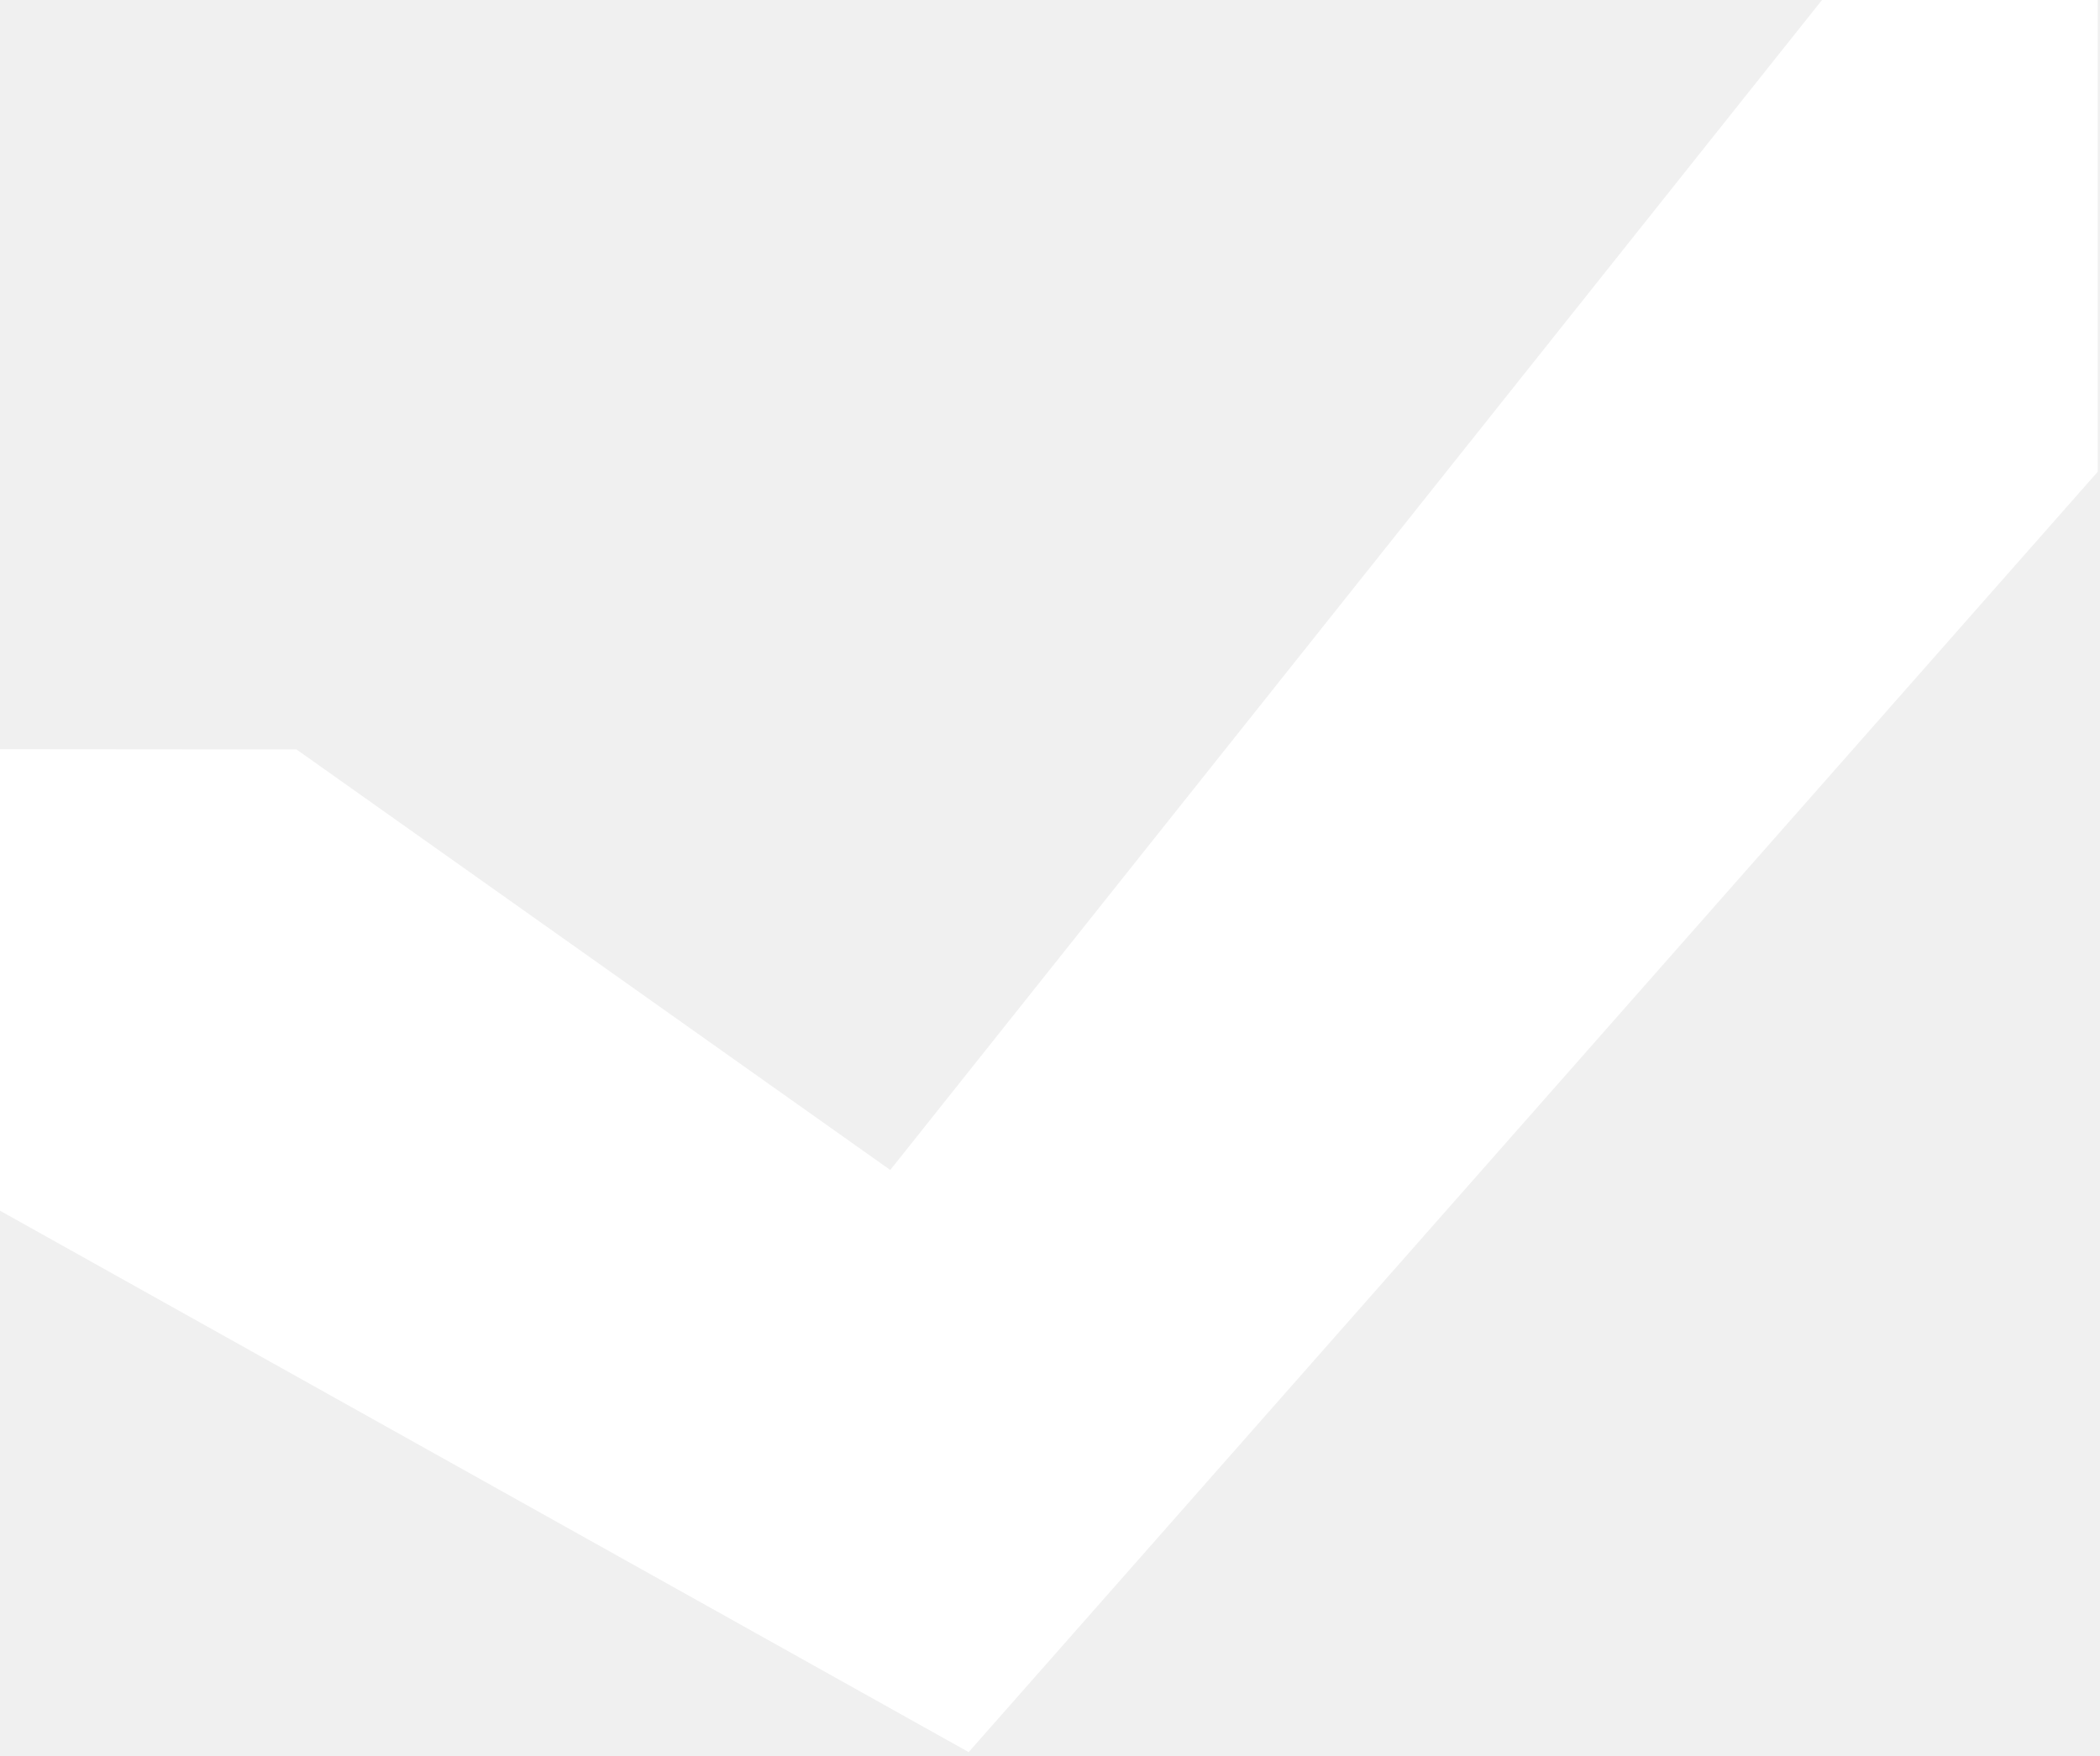
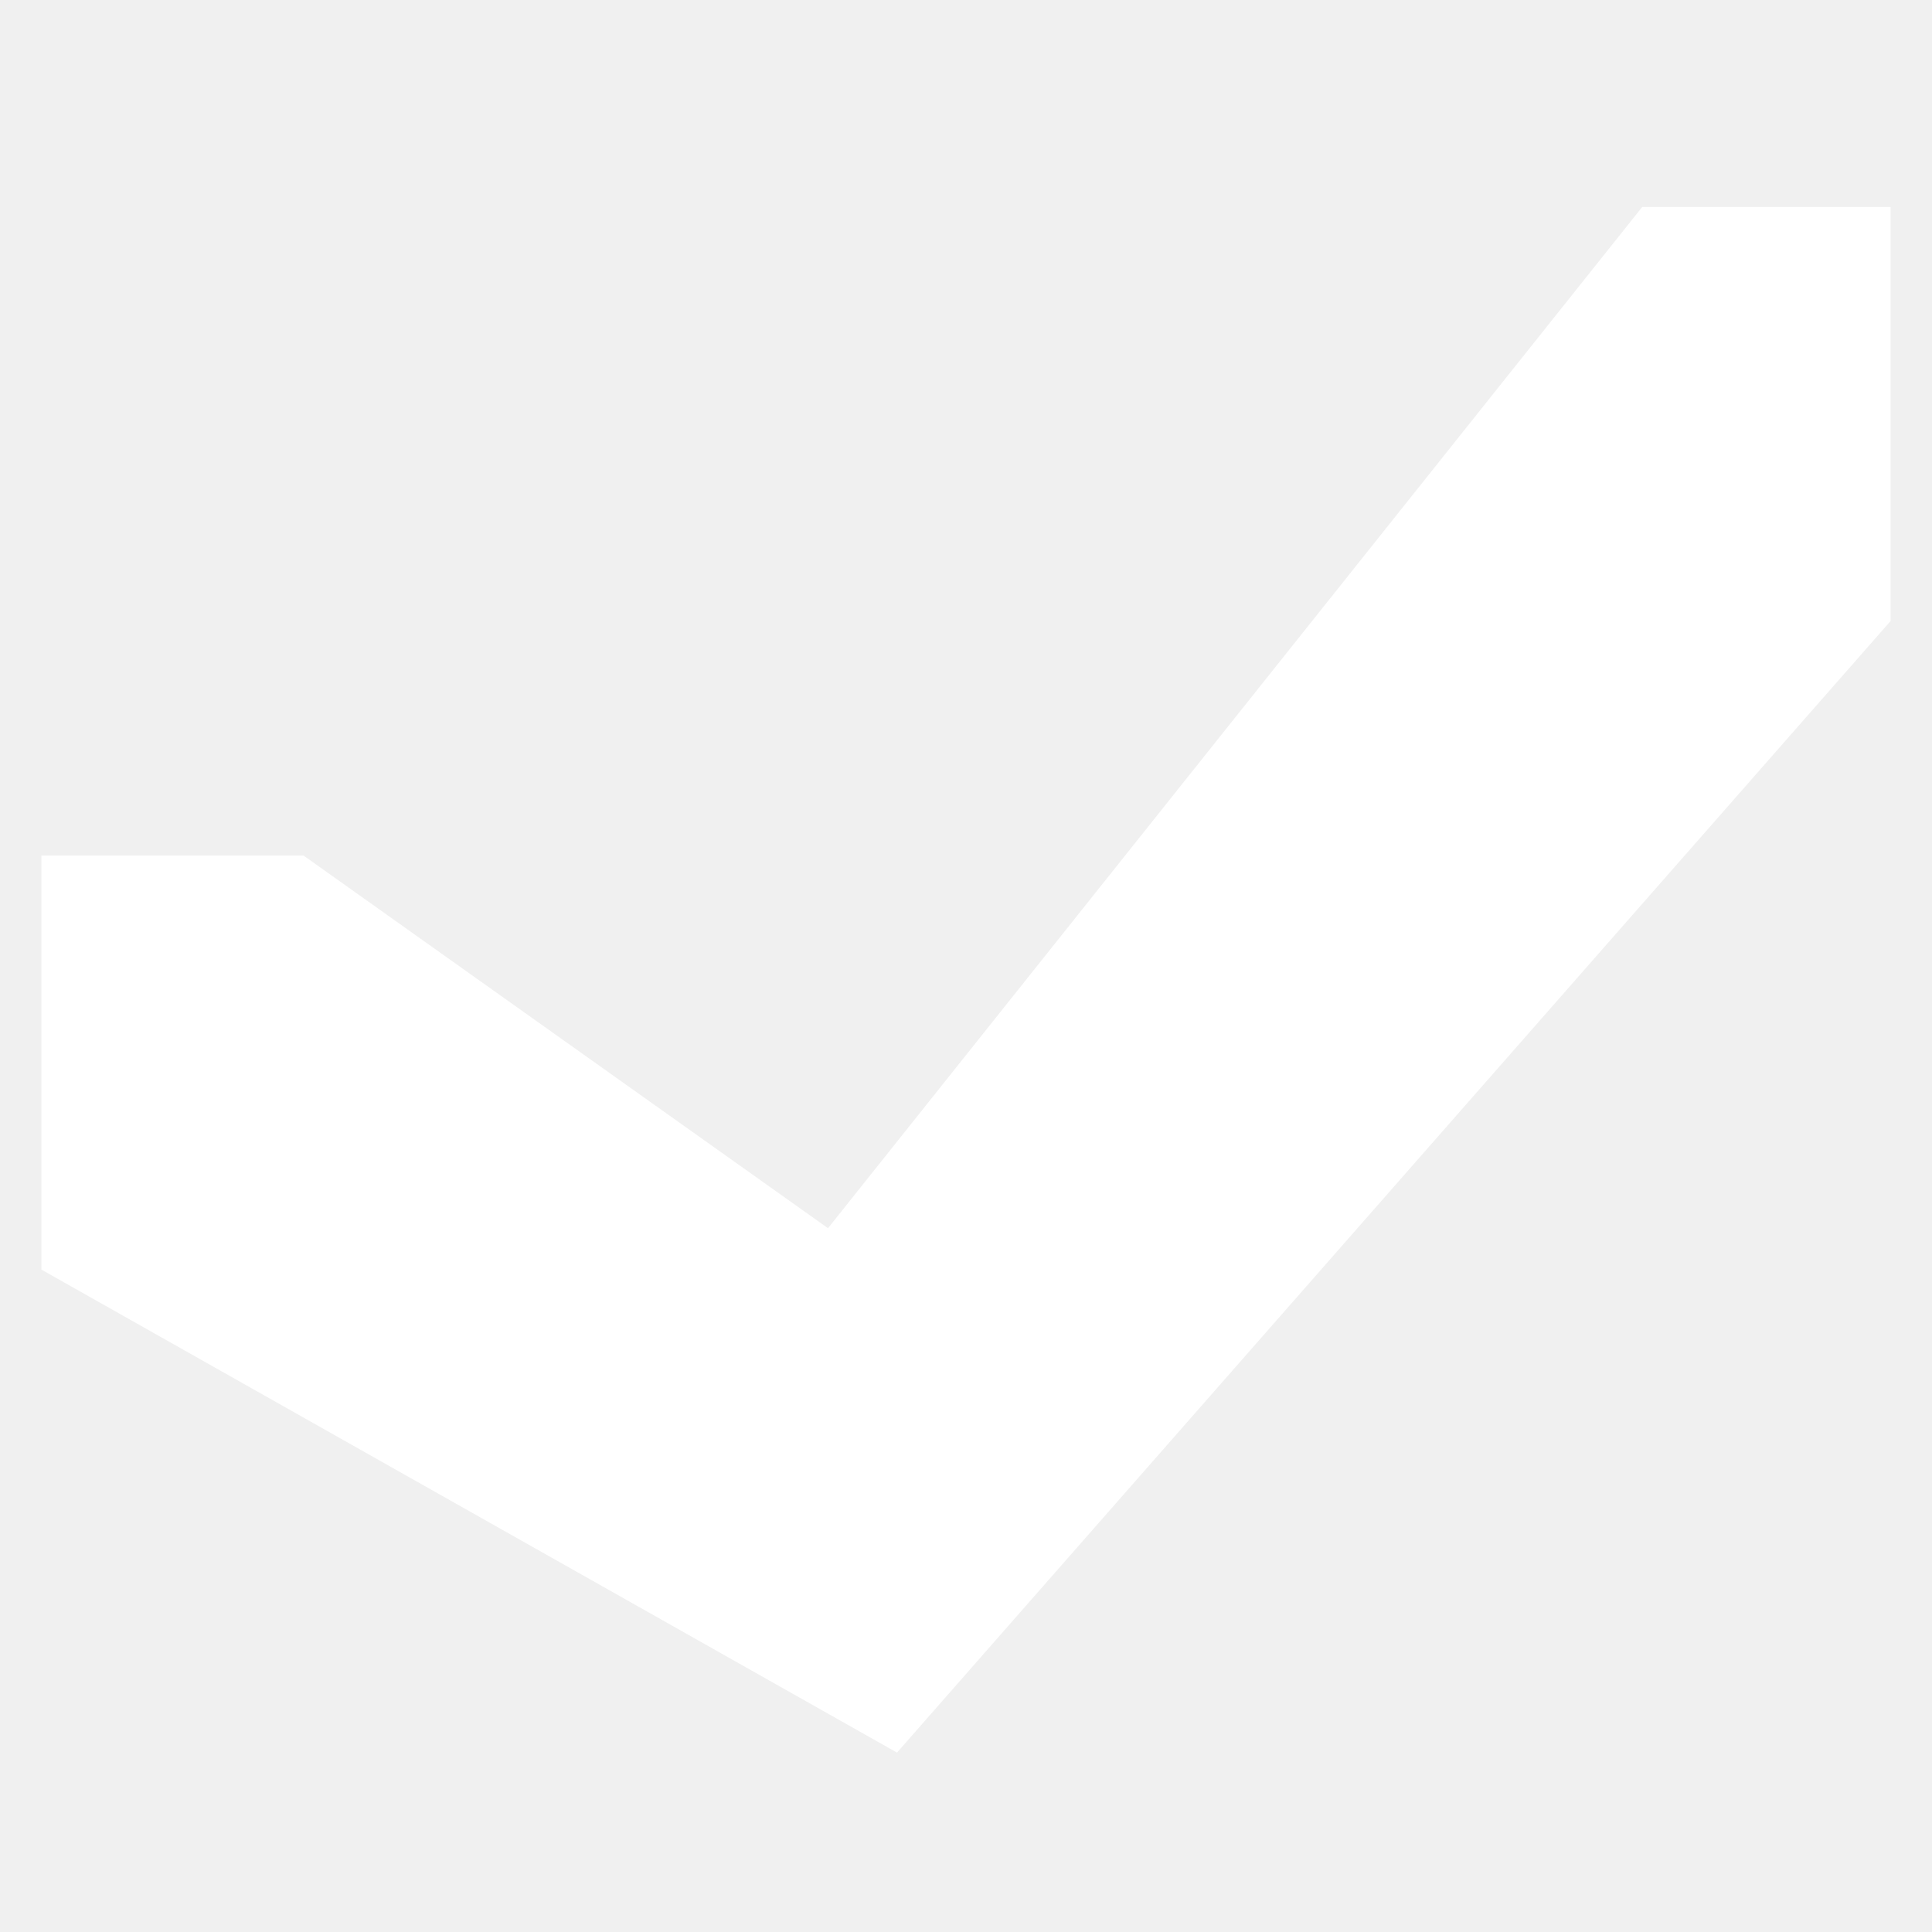
- <svg xmlns="http://www.w3.org/2000/svg" width="8.407" height="7.031" viewBox="0 0 8.407 7.031">
-   <defs>
-     <style>
-       .cls-1 {
-         fill: #fff;
-         fill-rule: evenodd;
-       }
-     </style>
-   </defs>
-   <path id="check" class="cls-1" d="M273.781,353.094v1.848l3.878,2.168,4.52-5.127v-1.894l-1.1,0-3.734,4.69-2.377-1.684Z" transform="translate(-273.781 -350.094)" />
+ <svg xmlns="http://www.w3.org/2000/svg" version="1.1" id="Слой_1" x="0px" y="0px" viewBox="0 0 14 14" style="enable-background:new 0 0 14 14;" xml:space="preserve">
+   <style type="text/css">
+ 	.st0{fill:#FFFFFF;}
+ </style>
+   <path id="check" class="st0" d="M0.3,6.2v3l6.2,3.5l7.2-8.2v-3h-1.8L6,8.9L2.2,6.2L0.3,6.2z" />
</svg>
